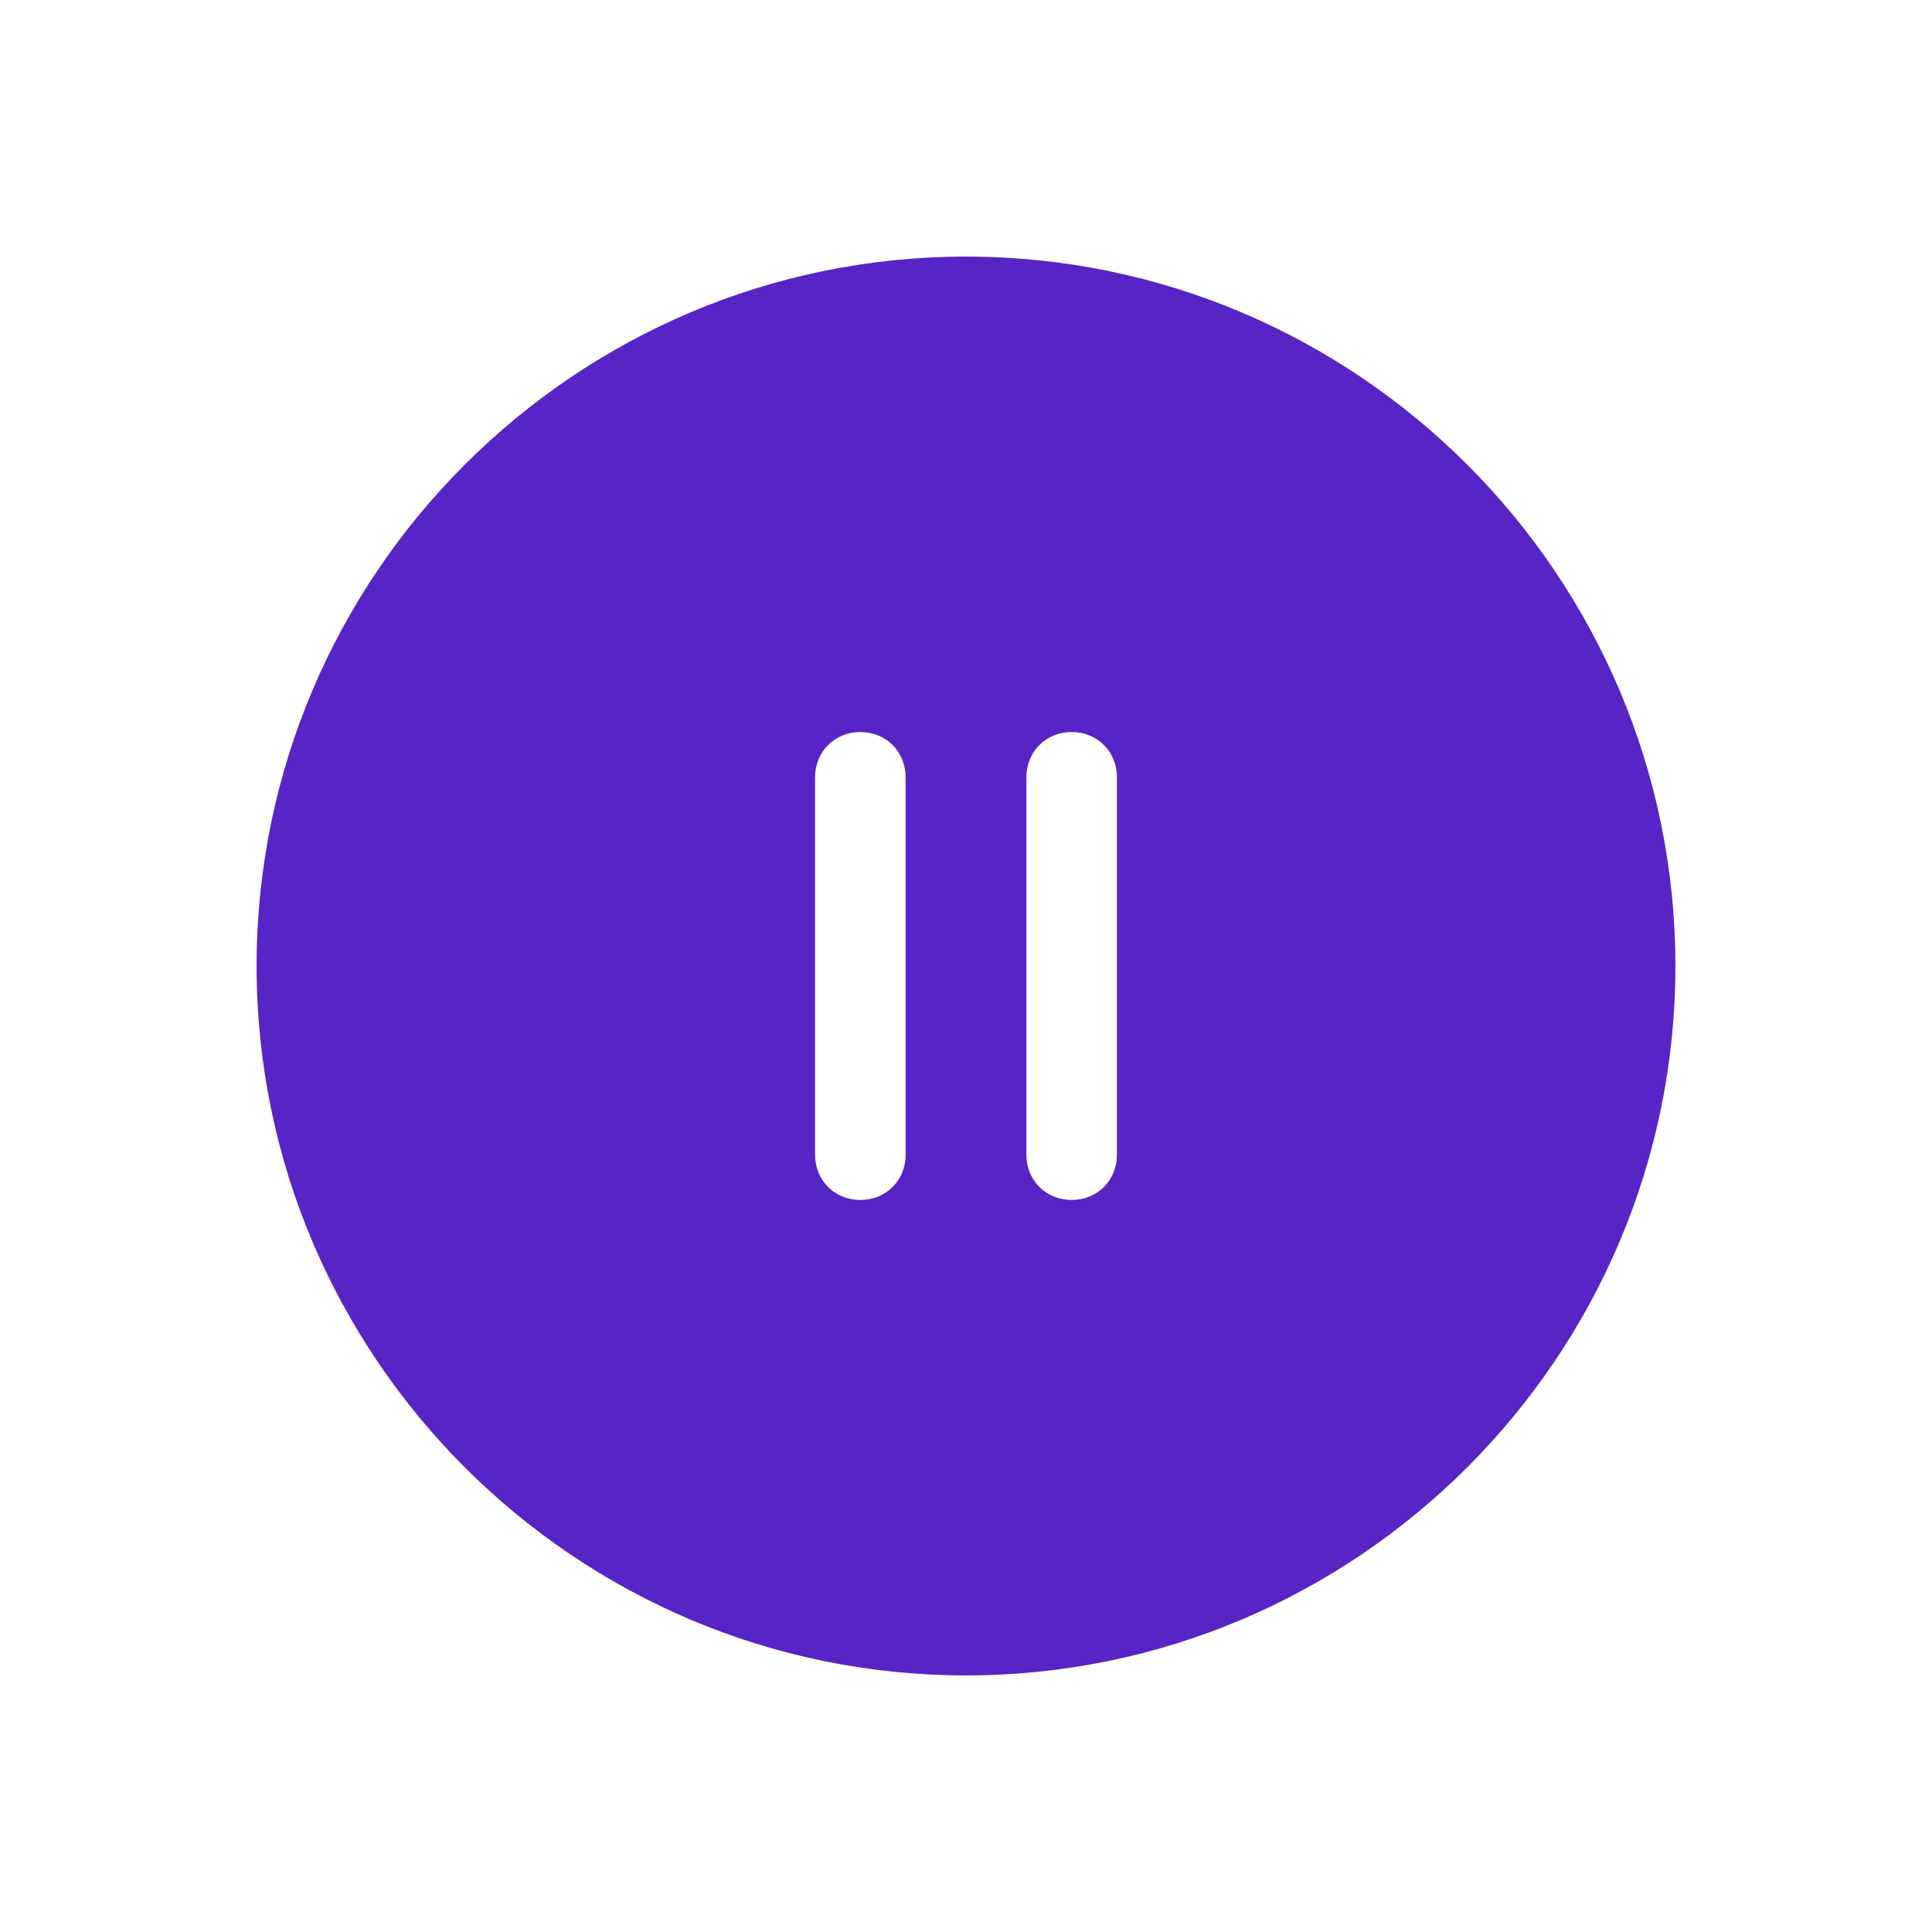
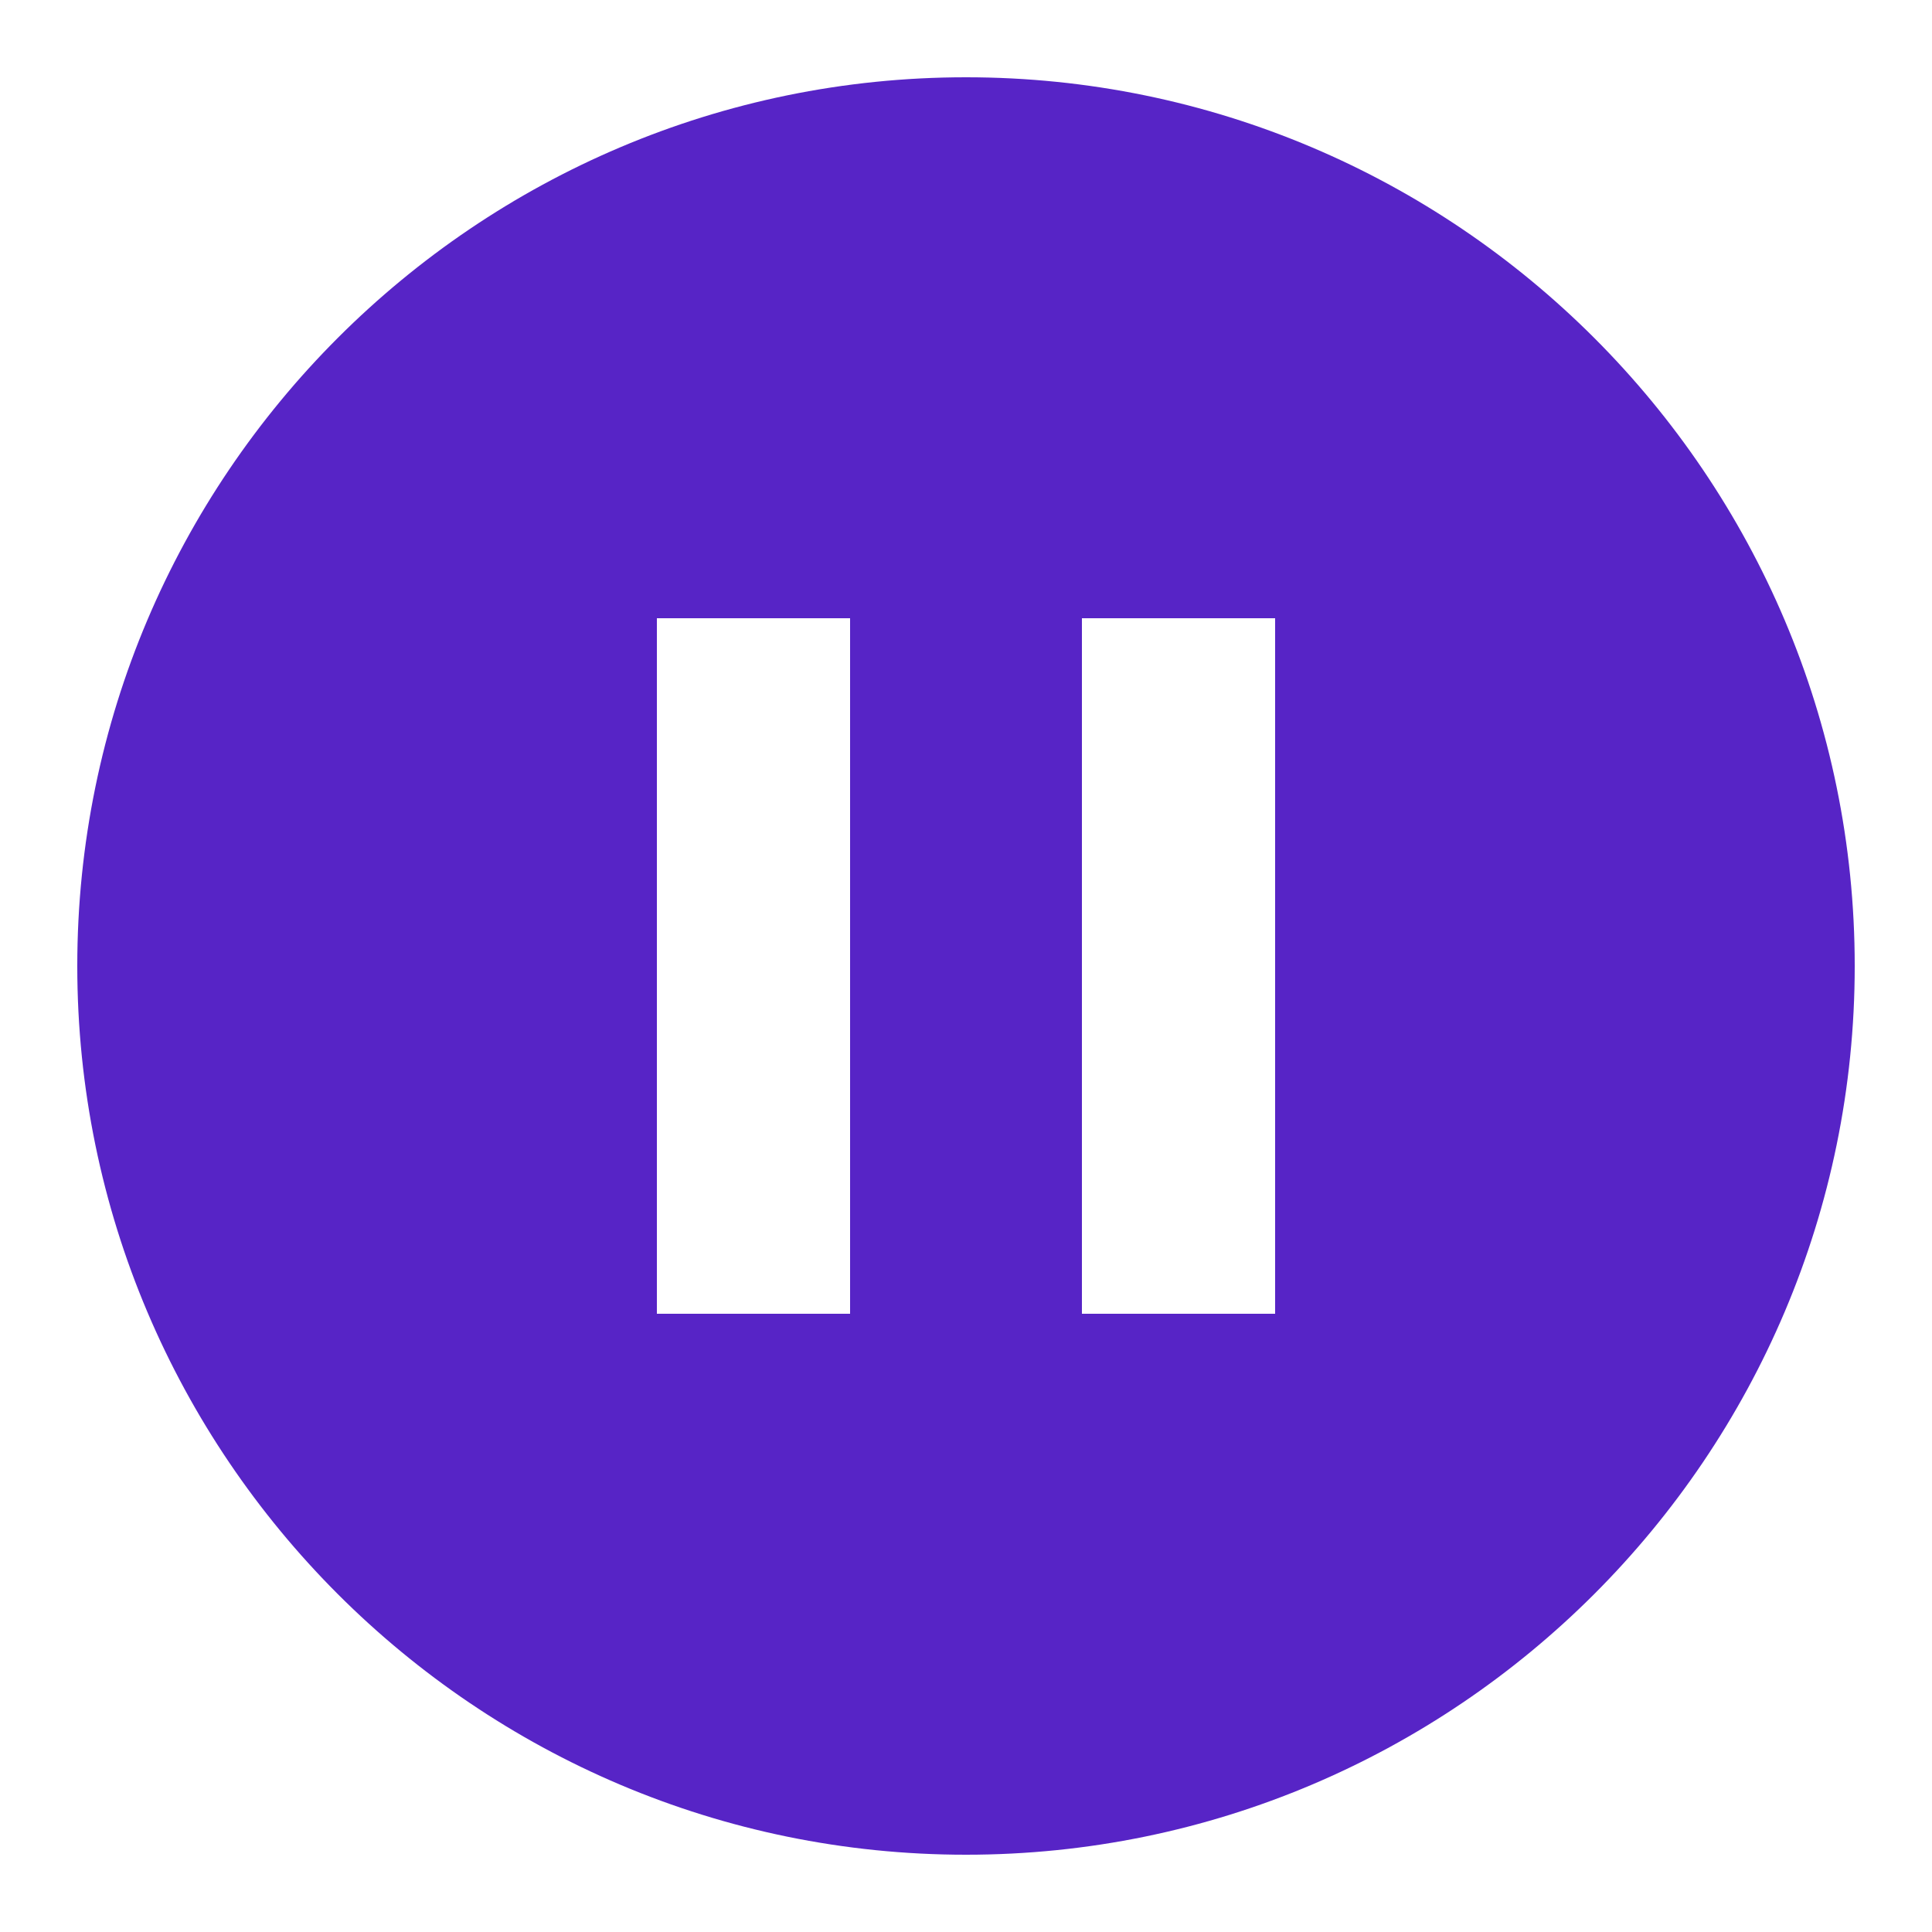
- <svg xmlns="http://www.w3.org/2000/svg" width="64pt" height="64pt" viewBox="0 0 64 64" version="1.1">
-   <g id="surface2698201">
-     <path style=" stroke:none;fill-rule:nonzero;fill:rgb(34.118%,14.118%,77.647%);fill-opacity:1;" d="M 32 7 C 18.191 7 7 18.191 7 32 C 7 45.809 18.191 57 32 57 C 45.809 57 57 45.809 57 32 C 57 18.191 45.809 7 32 7 Z M 32 7 " />
-     <path style=" stroke:none;fill-rule:nonzero;fill:rgb(100%,100%,100%);fill-opacity:1;" d="M 32 58.5 C 17.398 58.5 5.5 46.602 5.5 32 C 5.5 17.398 17.398 5.5 32 5.5 C 46.602 5.5 58.5 17.398 58.5 32 C 58.5 46.602 46.602 58.5 32 58.5 Z M 32 8.5 C 19.051 8.5 8.5 19.051 8.5 32 C 8.5 44.949 19.051 55.5 32 55.5 C 44.949 55.5 55.5 44.949 55.5 32 C 55.5 19.051 44.949 8.5 32 8.5 Z M 32 8.5 " />
-     <path style=" stroke:none;fill-rule:nonzero;fill:rgb(100%,100%,100%);fill-opacity:1;" d="M 28.5 39.75 C 27.648 39.75 27 39.102 27 38.25 L 27 25.75 C 27 24.898 27.648 24.25 28.5 24.25 C 29.352 24.25 30 24.898 30 25.75 L 30 38.25 C 30 39.102 29.352 39.75 28.5 39.75 Z M 35.5 39.75 C 34.648 39.75 34 39.102 34 38.25 L 34 25.75 C 34 24.898 34.648 24.25 35.5 24.25 C 36.352 24.25 37 24.898 37 25.75 L 37 38.25 C 37 39.102 36.352 39.75 35.5 39.75 Z M 35.5 39.75 " />
-   </g>
+ <svg xmlns="http://www.w3.org/2000/svg" fill="#5724C6" viewBox="0 0 50 50" width="50px" height="50px">
+   <path d="M 25 2 C 12.316 2 2 12.316 2 25 C 2 37.684 12.316 48 25 48 C 37.684 48 48 37.684 48 25 C 48 12.316 37.684 2 25 2 Z M 22 34 L 17 34 L 17 16 L 22 16 Z M 33 34 L 28 34 L 28 16 L 33 16 Z" />
</svg>
